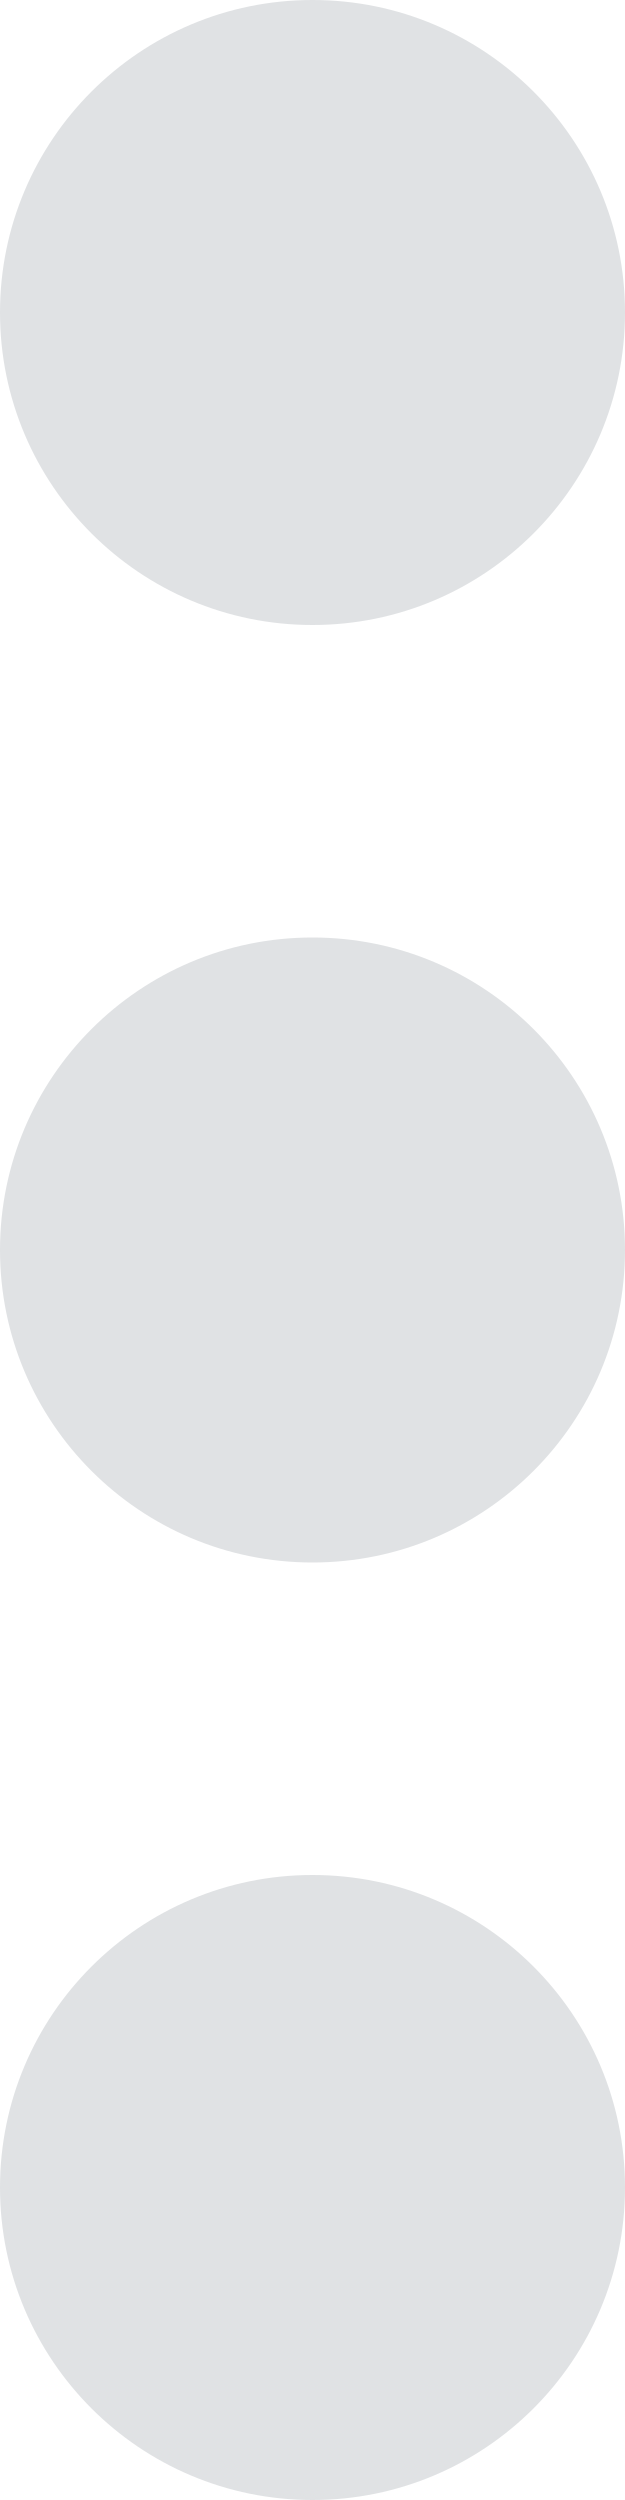
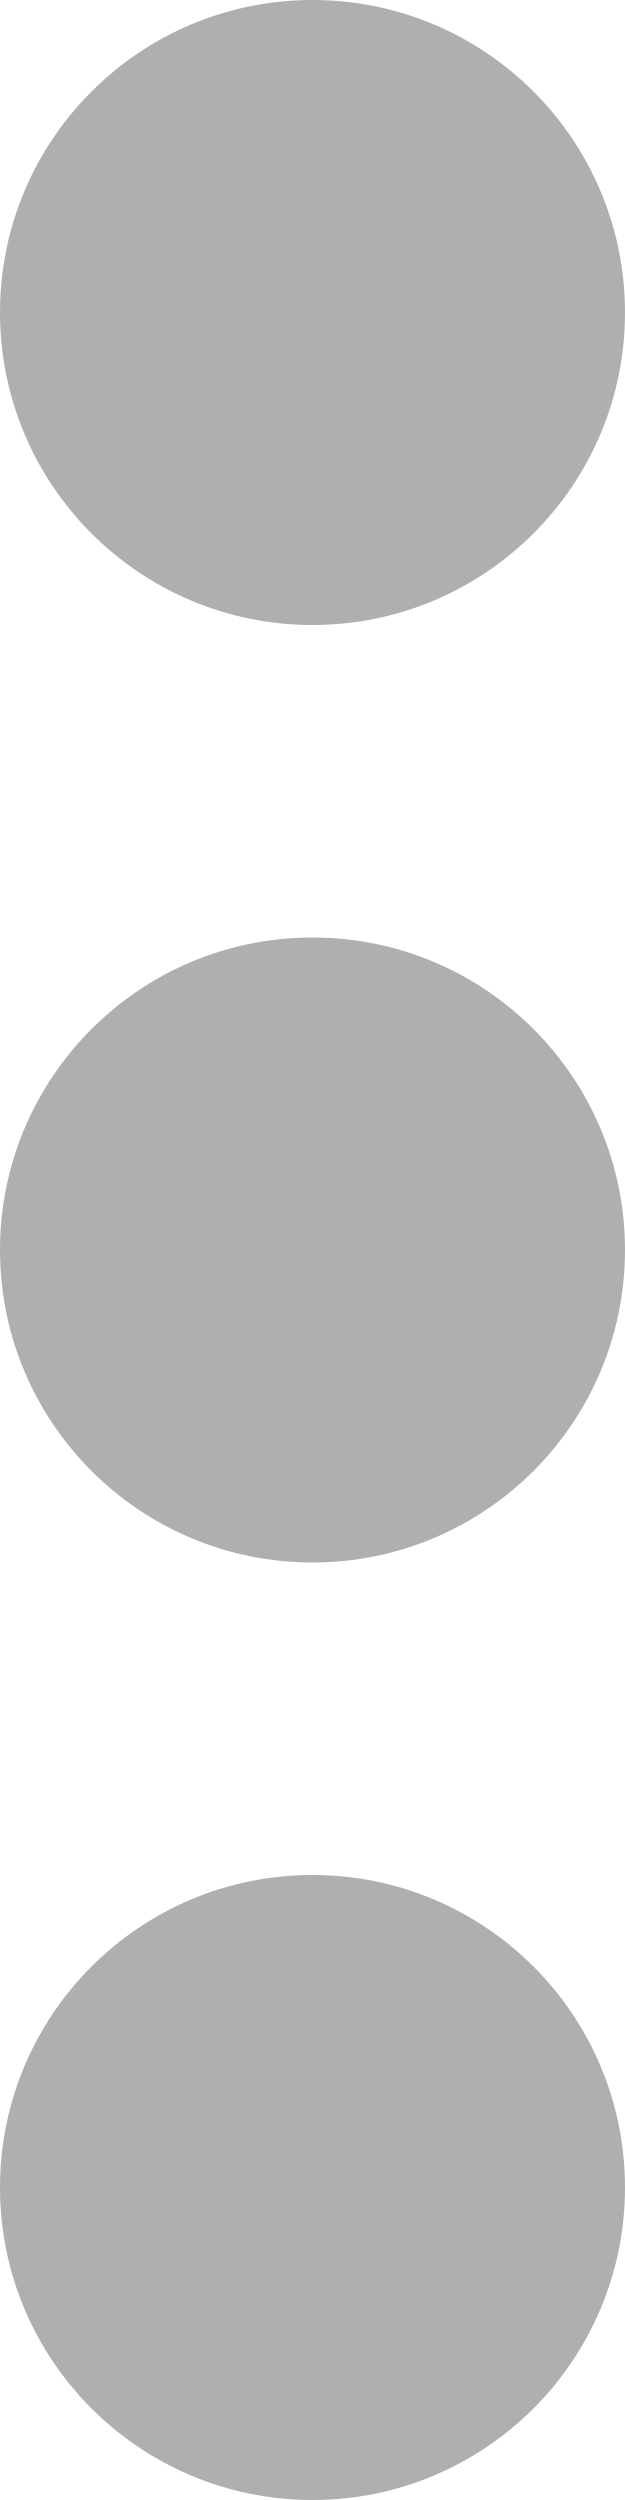
<svg xmlns="http://www.w3.org/2000/svg" width="4" height="16" viewBox="0 0 4 16" fill="none">
-   <rect width="4" height="4" rx="2" fill="#E0E2E4" />
-   <rect y="6" width="4" height="4" rx="2" fill="#E0E2E4" />
-   <rect y="12" width="4" height="4" rx="2" fill="#E0E2E4" />
+   <rect width="4" height="4" rx="2" fill="#AFAFAF" />
+   <rect y="6" width="4" height="4" rx="2" fill="#AFAFAF" />
+   <rect y="12" width="4" height="4" rx="2" fill="#AFAFAF" />
</svg>
